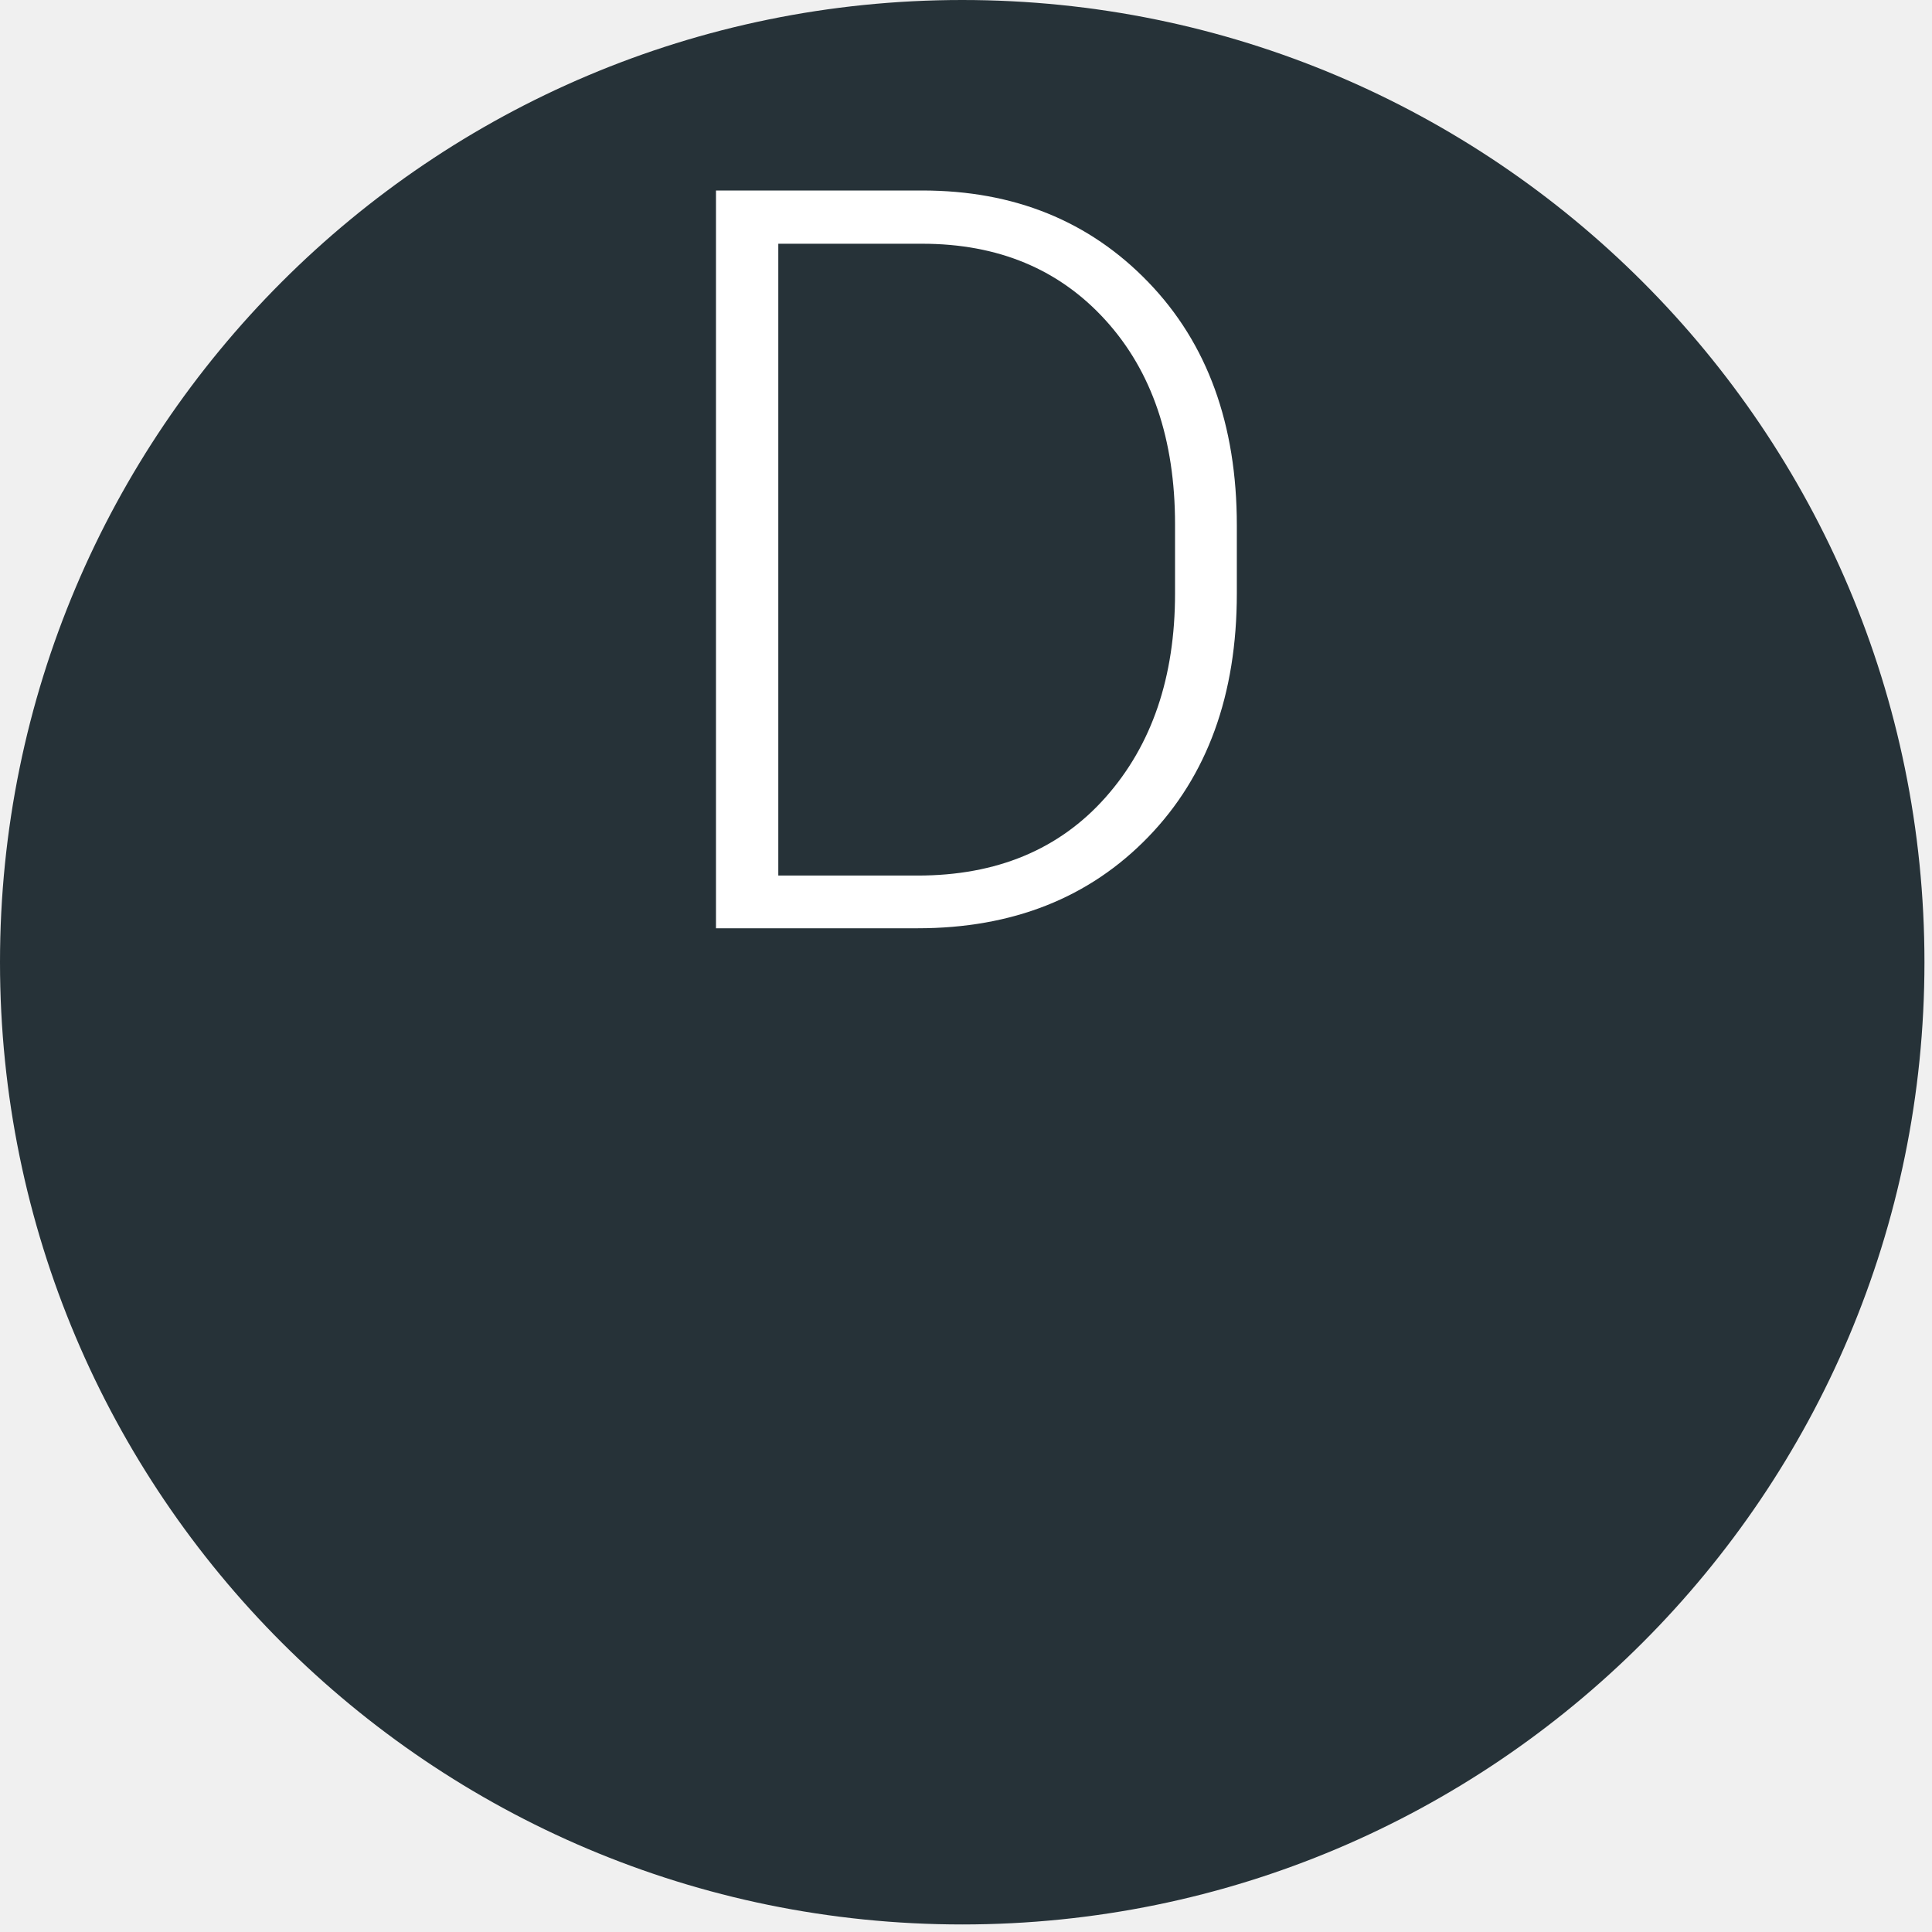
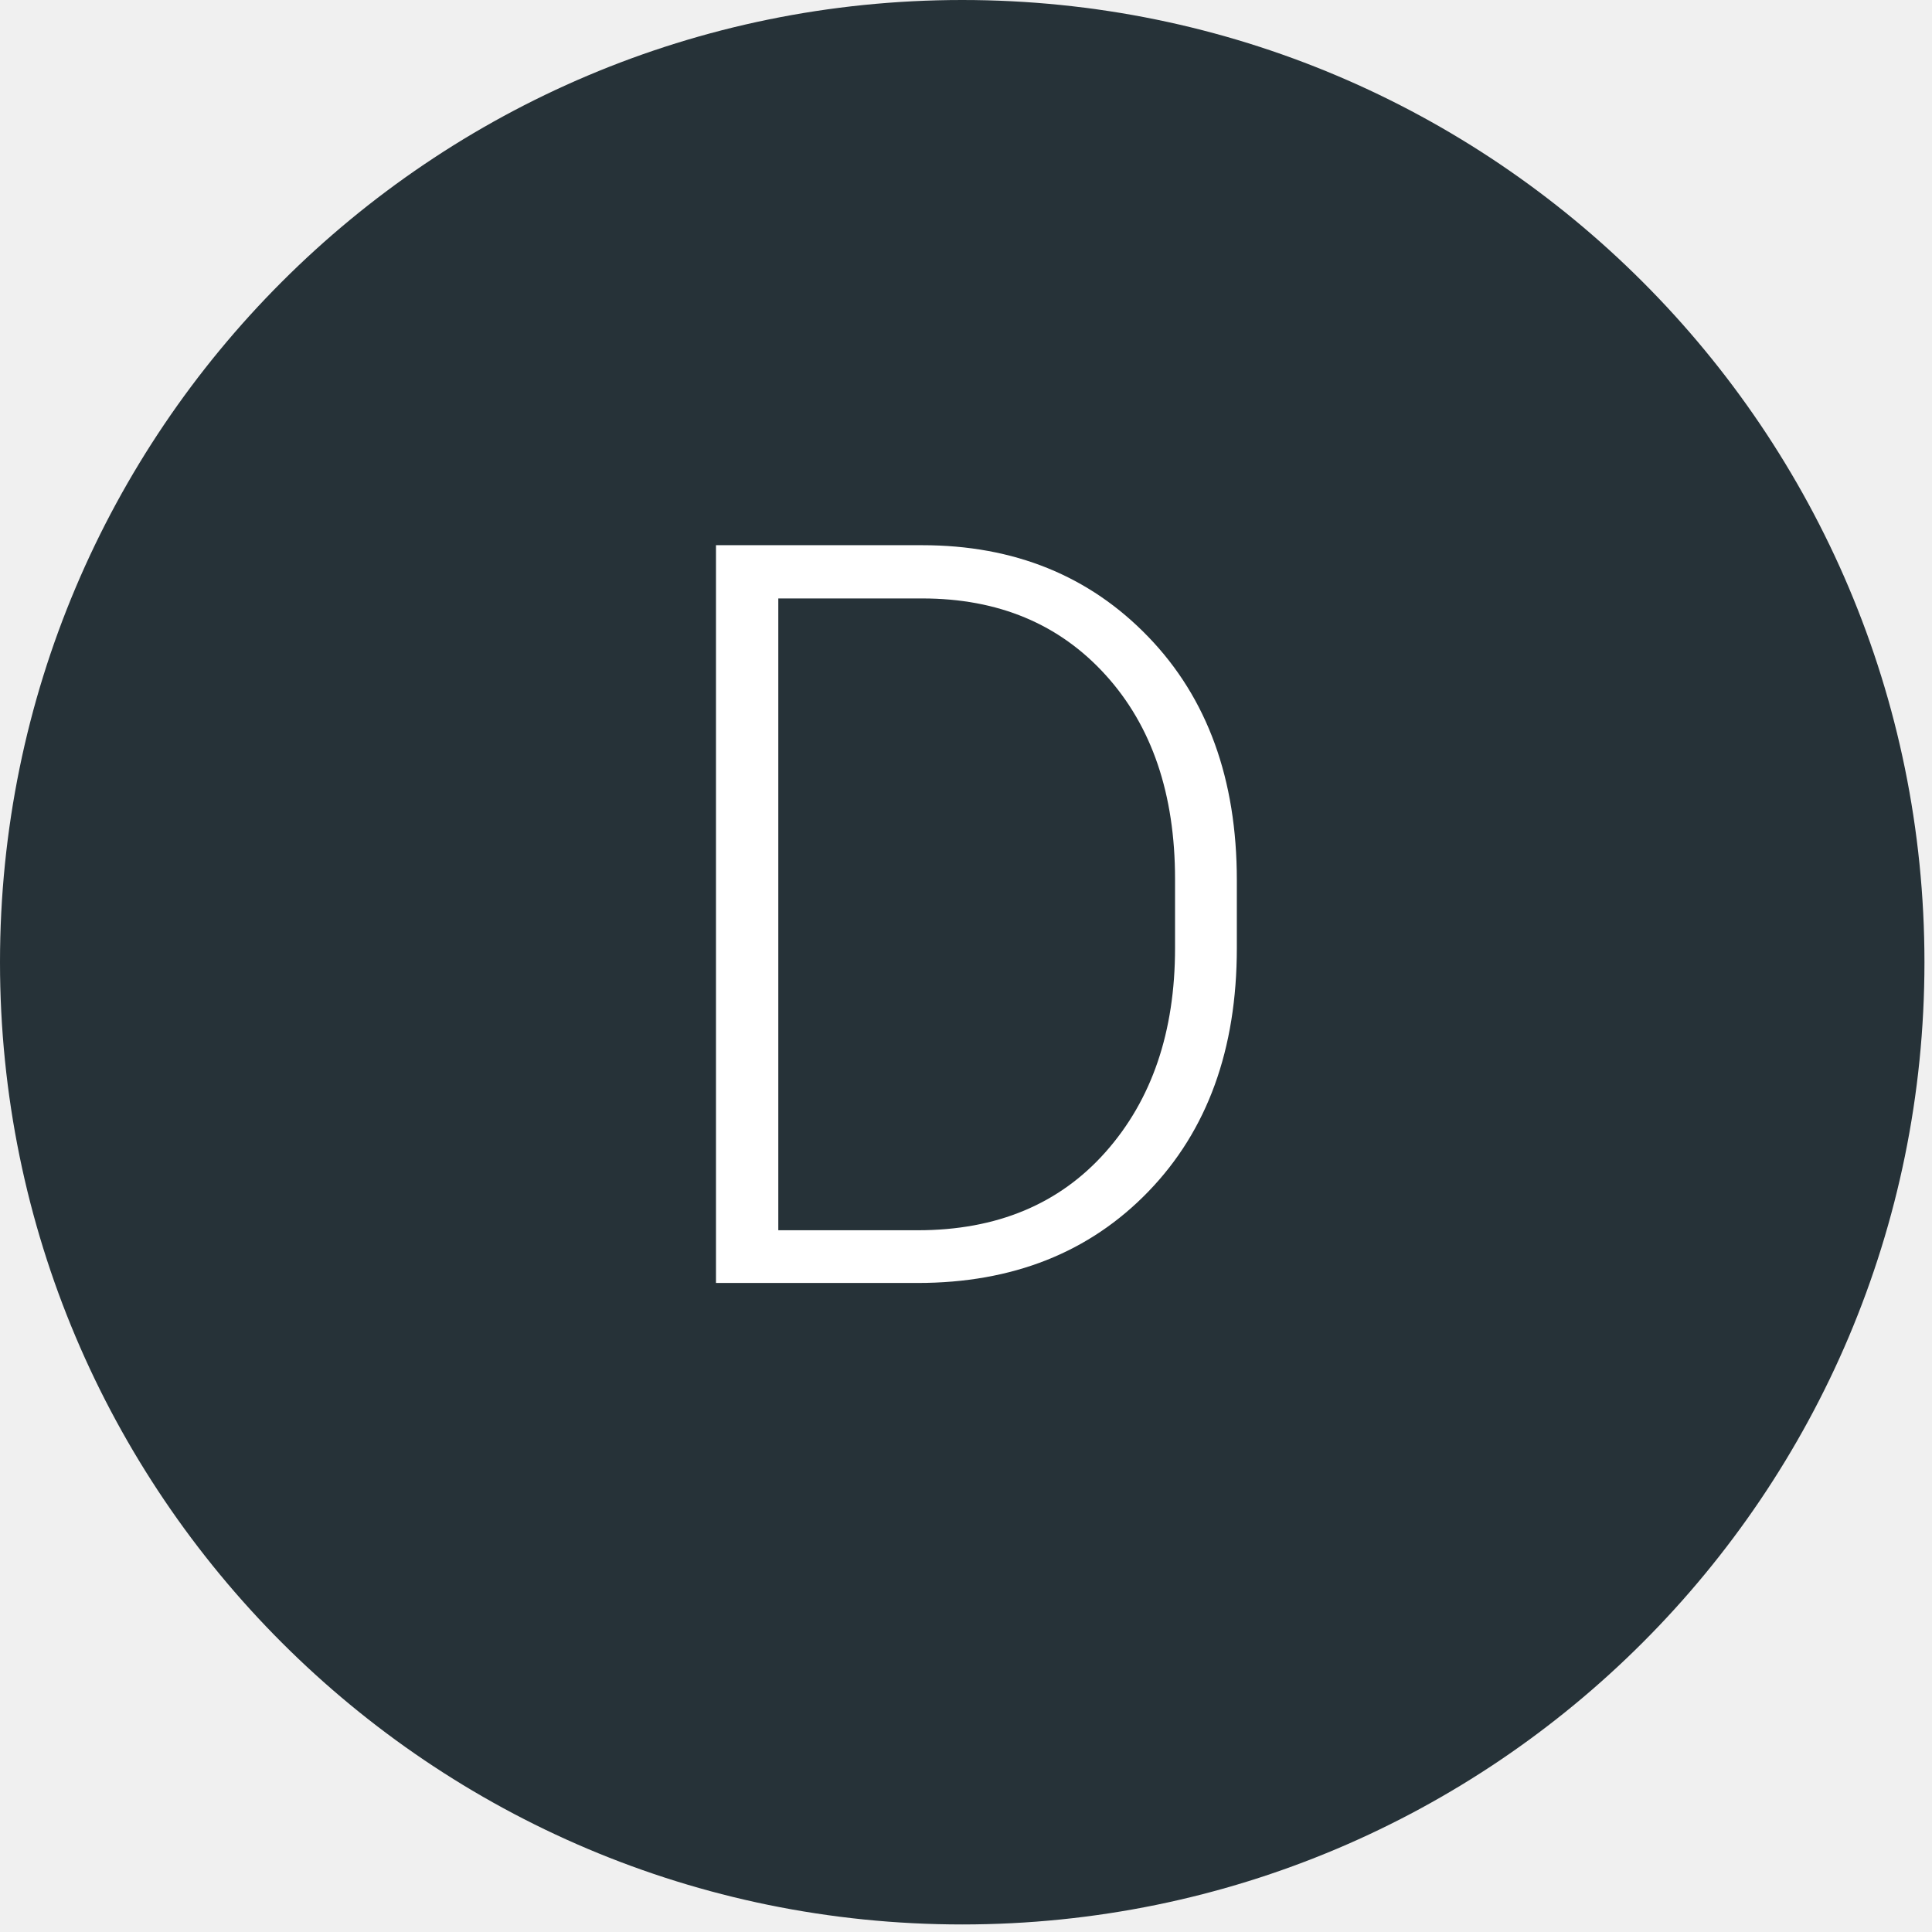
<svg xmlns="http://www.w3.org/2000/svg" width="532" height="532" viewBox="0 0 512 512">
  <circle cx="255" cy="255" r="255" fill="#263238" />
-   <text x="255" y="246" alignment-baseline="central" text-anchor="middle" fill="#fff" font-size="275" font-weight="300" font-family="Roboto">D</text>
+   <text x="255" y="230" dy=".4em" text-anchor="middle" fill="#fff" font-size="275" font-weight="300" font-family="Roboto">D</text>
</svg>
